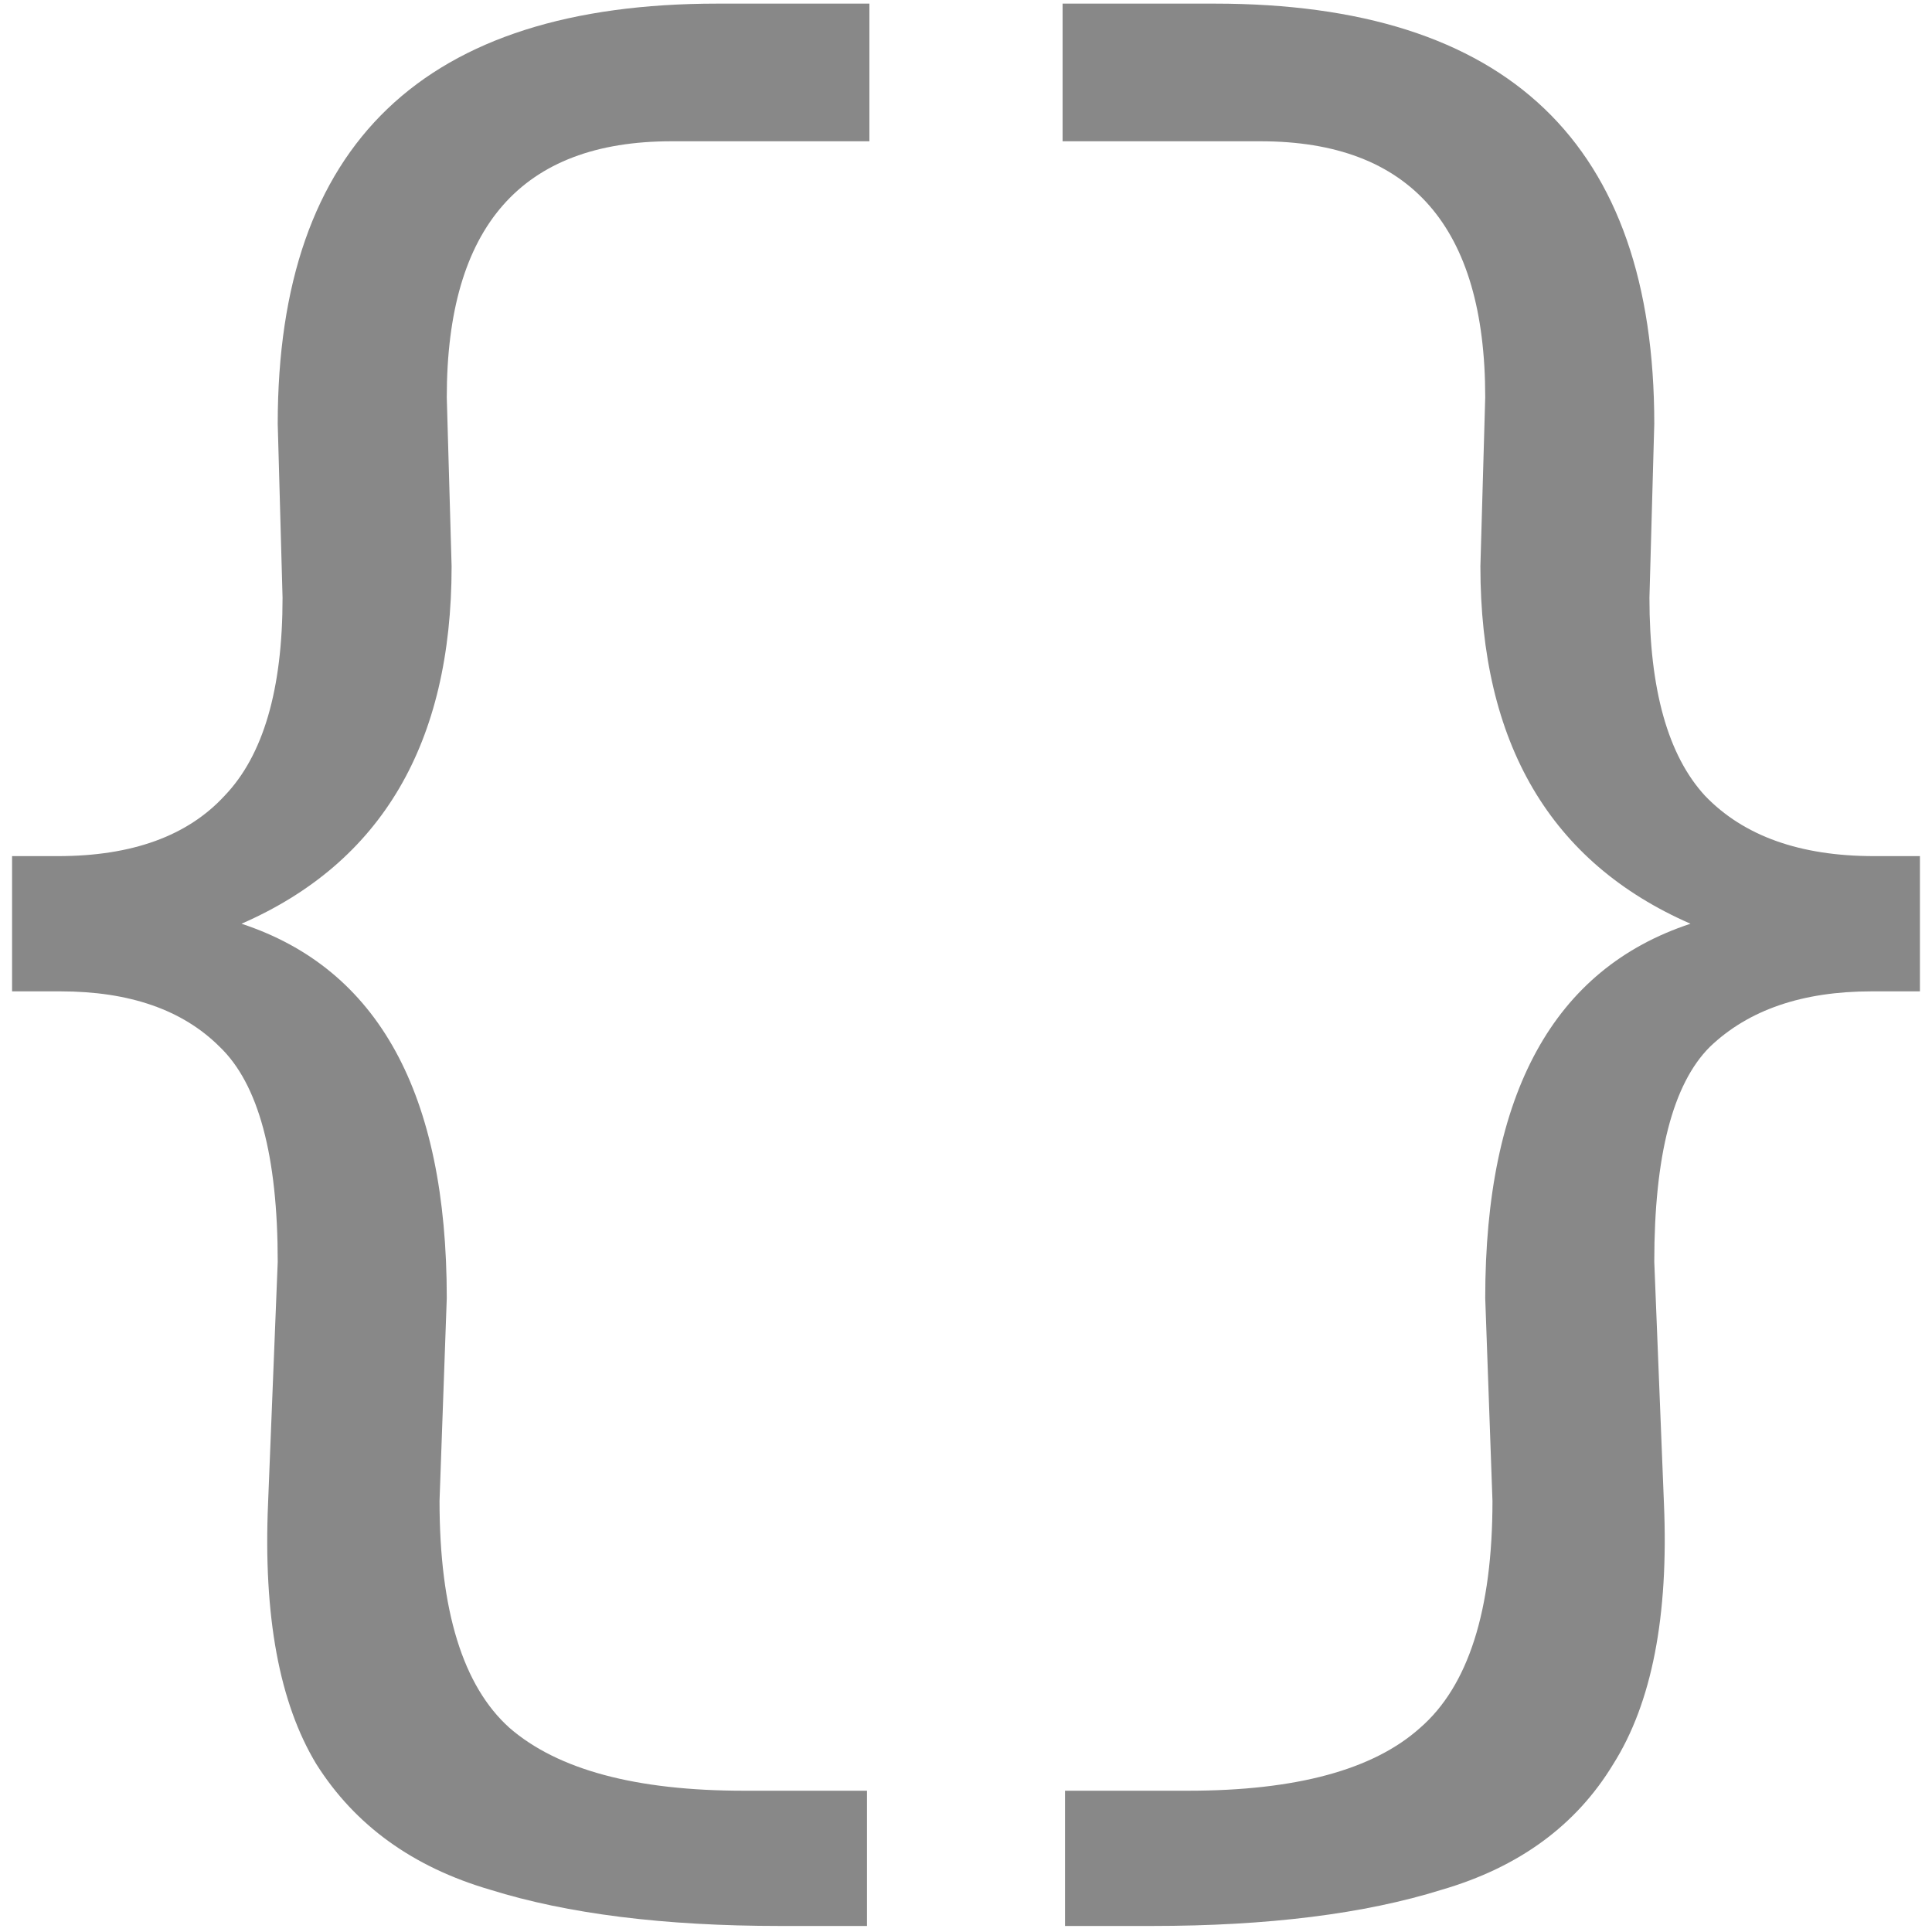
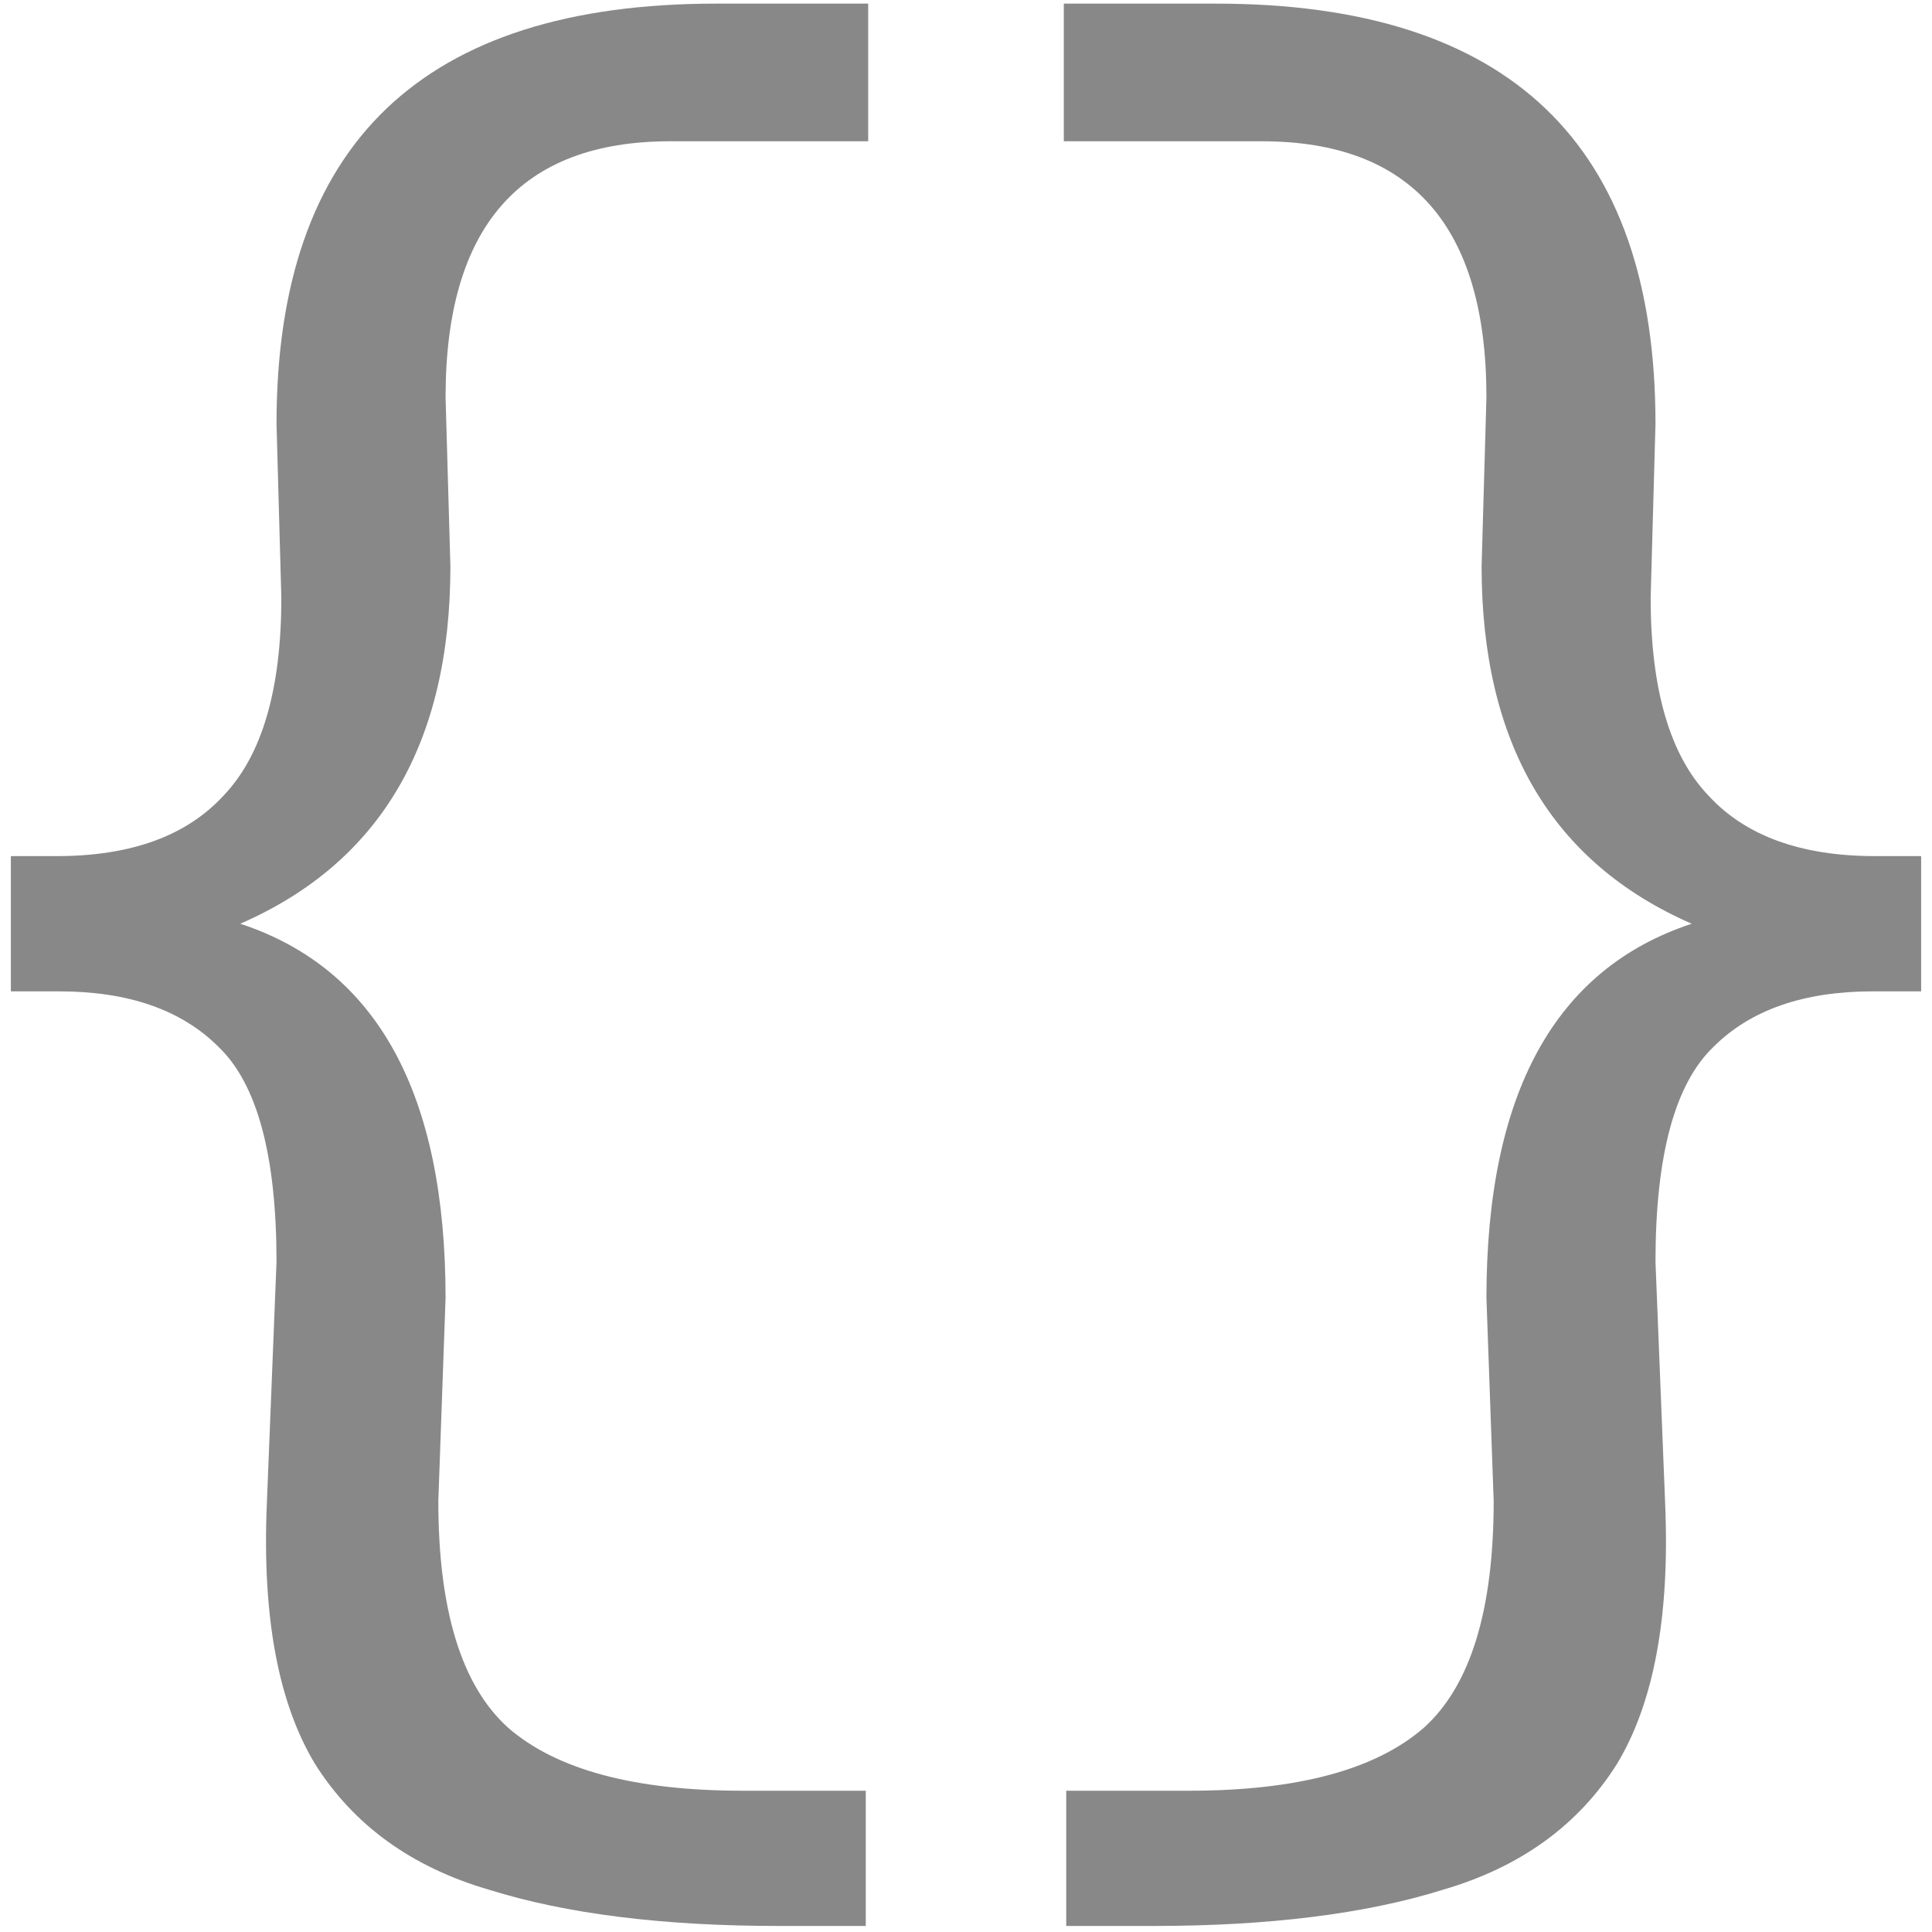
<svg xmlns="http://www.w3.org/2000/svg" viewBox="0 0 32 32">
  <style type="text/css">
- 		path { fill: #888; }
- 
+ 		svg { fill: #888; }
		@media (prefers-color-scheme: light) {
- 			path { fill: #666; }
+ 			svg { fill: #666; }
		}
	</style>
-   <path d="m 12.92,31.9 q -2.88,0 -4.8,-0.6 -1.92,-0.56 -2.88,-2.08 -0.92,-1.52 -0.8,-4.32 l 0.16,-4 q 0,-2.64 -0.96,-3.56 -0.92,-0.92 -2.64,-0.92 H 0.2 v -2.24 h 0.76 q 1.84,0 2.76,-1 0.96,-1 0.96,-3.28 l -0.08,-2.88 q 0,-6.96 7.28,-6.96 H 14.4 V 2.34 h -3.28 q -3.72,0 -3.72,4.24 l 0.08,2.8 q 0,4.4 -3.48,5.92 3.4,1.12 3.4,6.2 l -0.12,3.36 q 0,2.72 1.16,3.76 1.2,1.04 3.88,1.04 h 2.04 v 2.24 z" aria-label="{" />
-   <path d="m 19.08,31.9 q 2.88,0 4.8,-0.6 1.92,-0.56 2.84,-2.08 0.96,-1.52 0.84,-4.32 l -0.16,-4 q 0,-2.64 0.92,-3.56 0.96,-0.92 2.68,-0.92 h 0.8 v -2.24 h -0.76 q -1.84,0 -2.8,-1 -0.92,-1 -0.92,-3.28 l 0.08,-2.88 q 0,-6.96 -7.28,-6.96 h -2.52 V 2.34 h 3.28 q 3.72,0 3.72,4.24 l -0.08,2.8 q 0,4.4 3.48,5.92 -3.4,1.12 -3.4,6.2 l 0.12,3.36 q 0,2.72 -1.2,3.76 -1.16,1.04 -3.84,1.04 h -2.04 v 2.24 z" aria-label="}" />
+   <path id="lb" d="m12.9 31.9q-2.88 0-4.8-0.6-1.92-0.56-2.88-2.08-0.92-1.52-0.8-4.32l0.16-4q0-2.64-0.96-3.56-0.92-0.92-2.64-0.92h-0.8v-2.24h0.76q1.84 0 2.76-1 0.96-1 0.96-3.28l-0.08-2.88q0-6.96 7.28-6.96h2.52v2.28h-3.28q-3.72 0-3.72 4.24l0.08 2.8q0 4.4-3.48 5.92 3.4 1.12 3.4 6.2l-0.12 3.36q0 2.72 1.16 3.76 1.2 1.04 3.88 1.04h2.04v2.24z" />
+   <use href="#lb" transform="scale(-1 1) translate(-32)" />
</svg>
